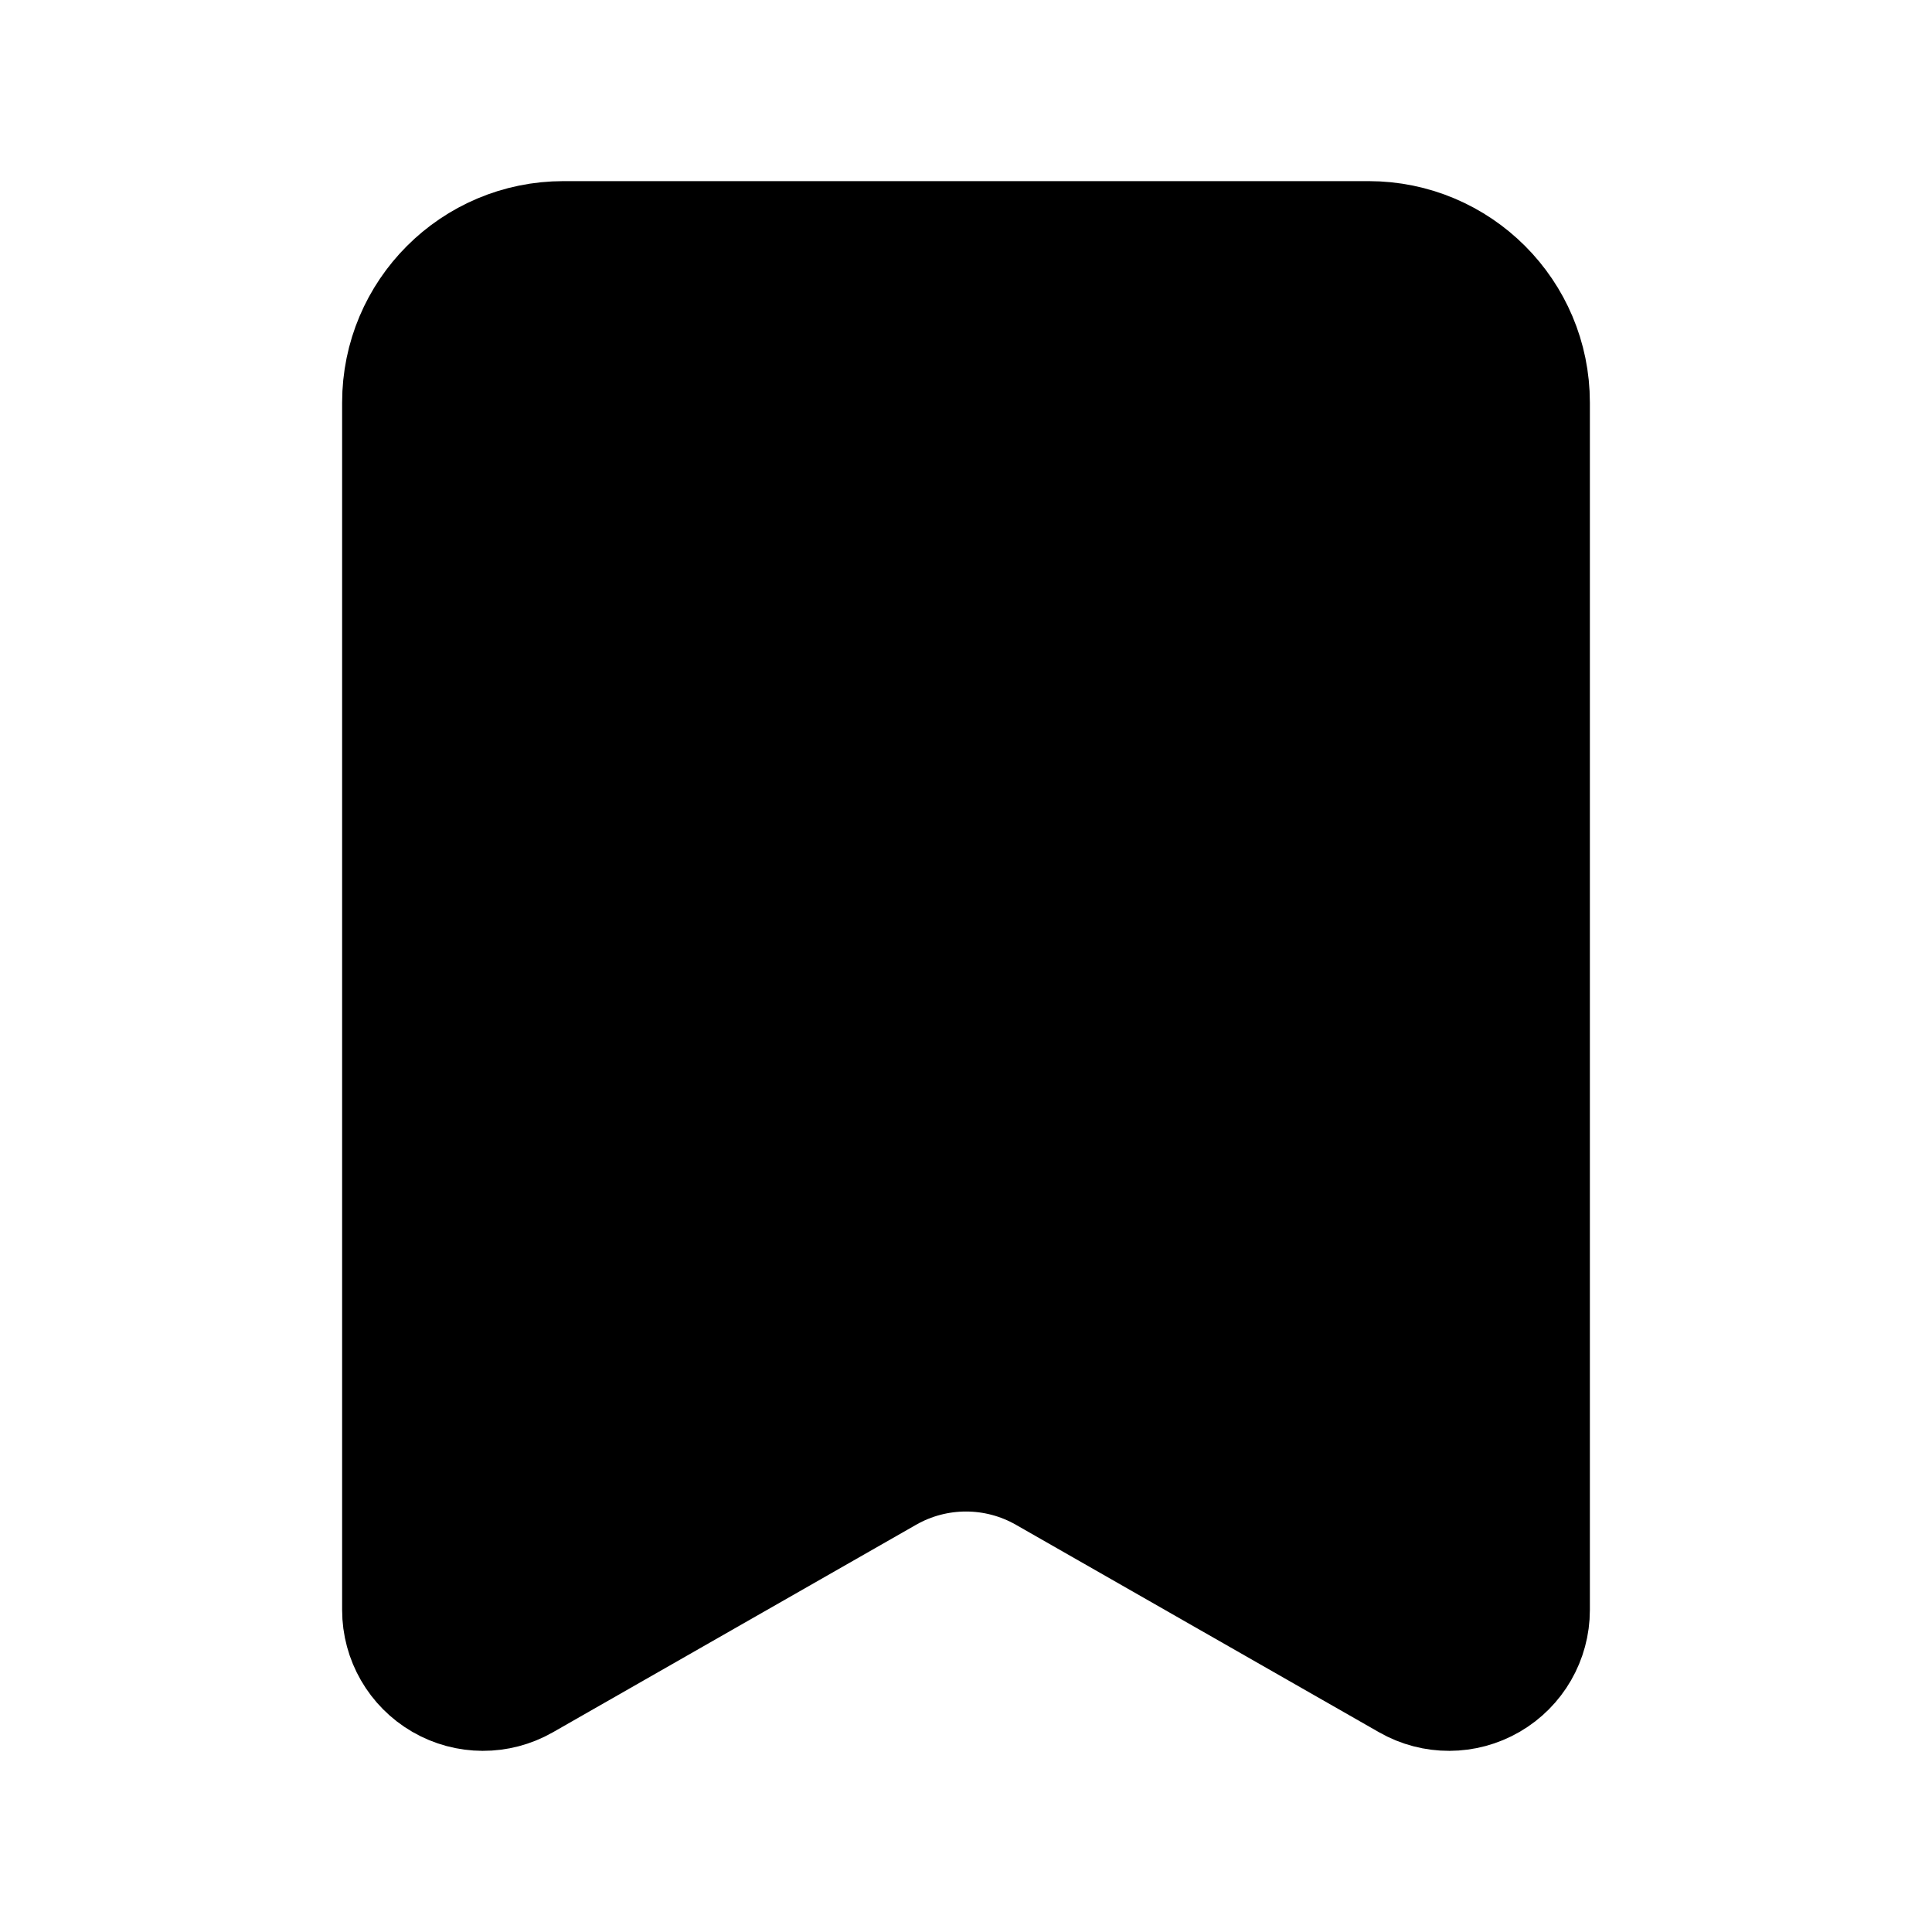
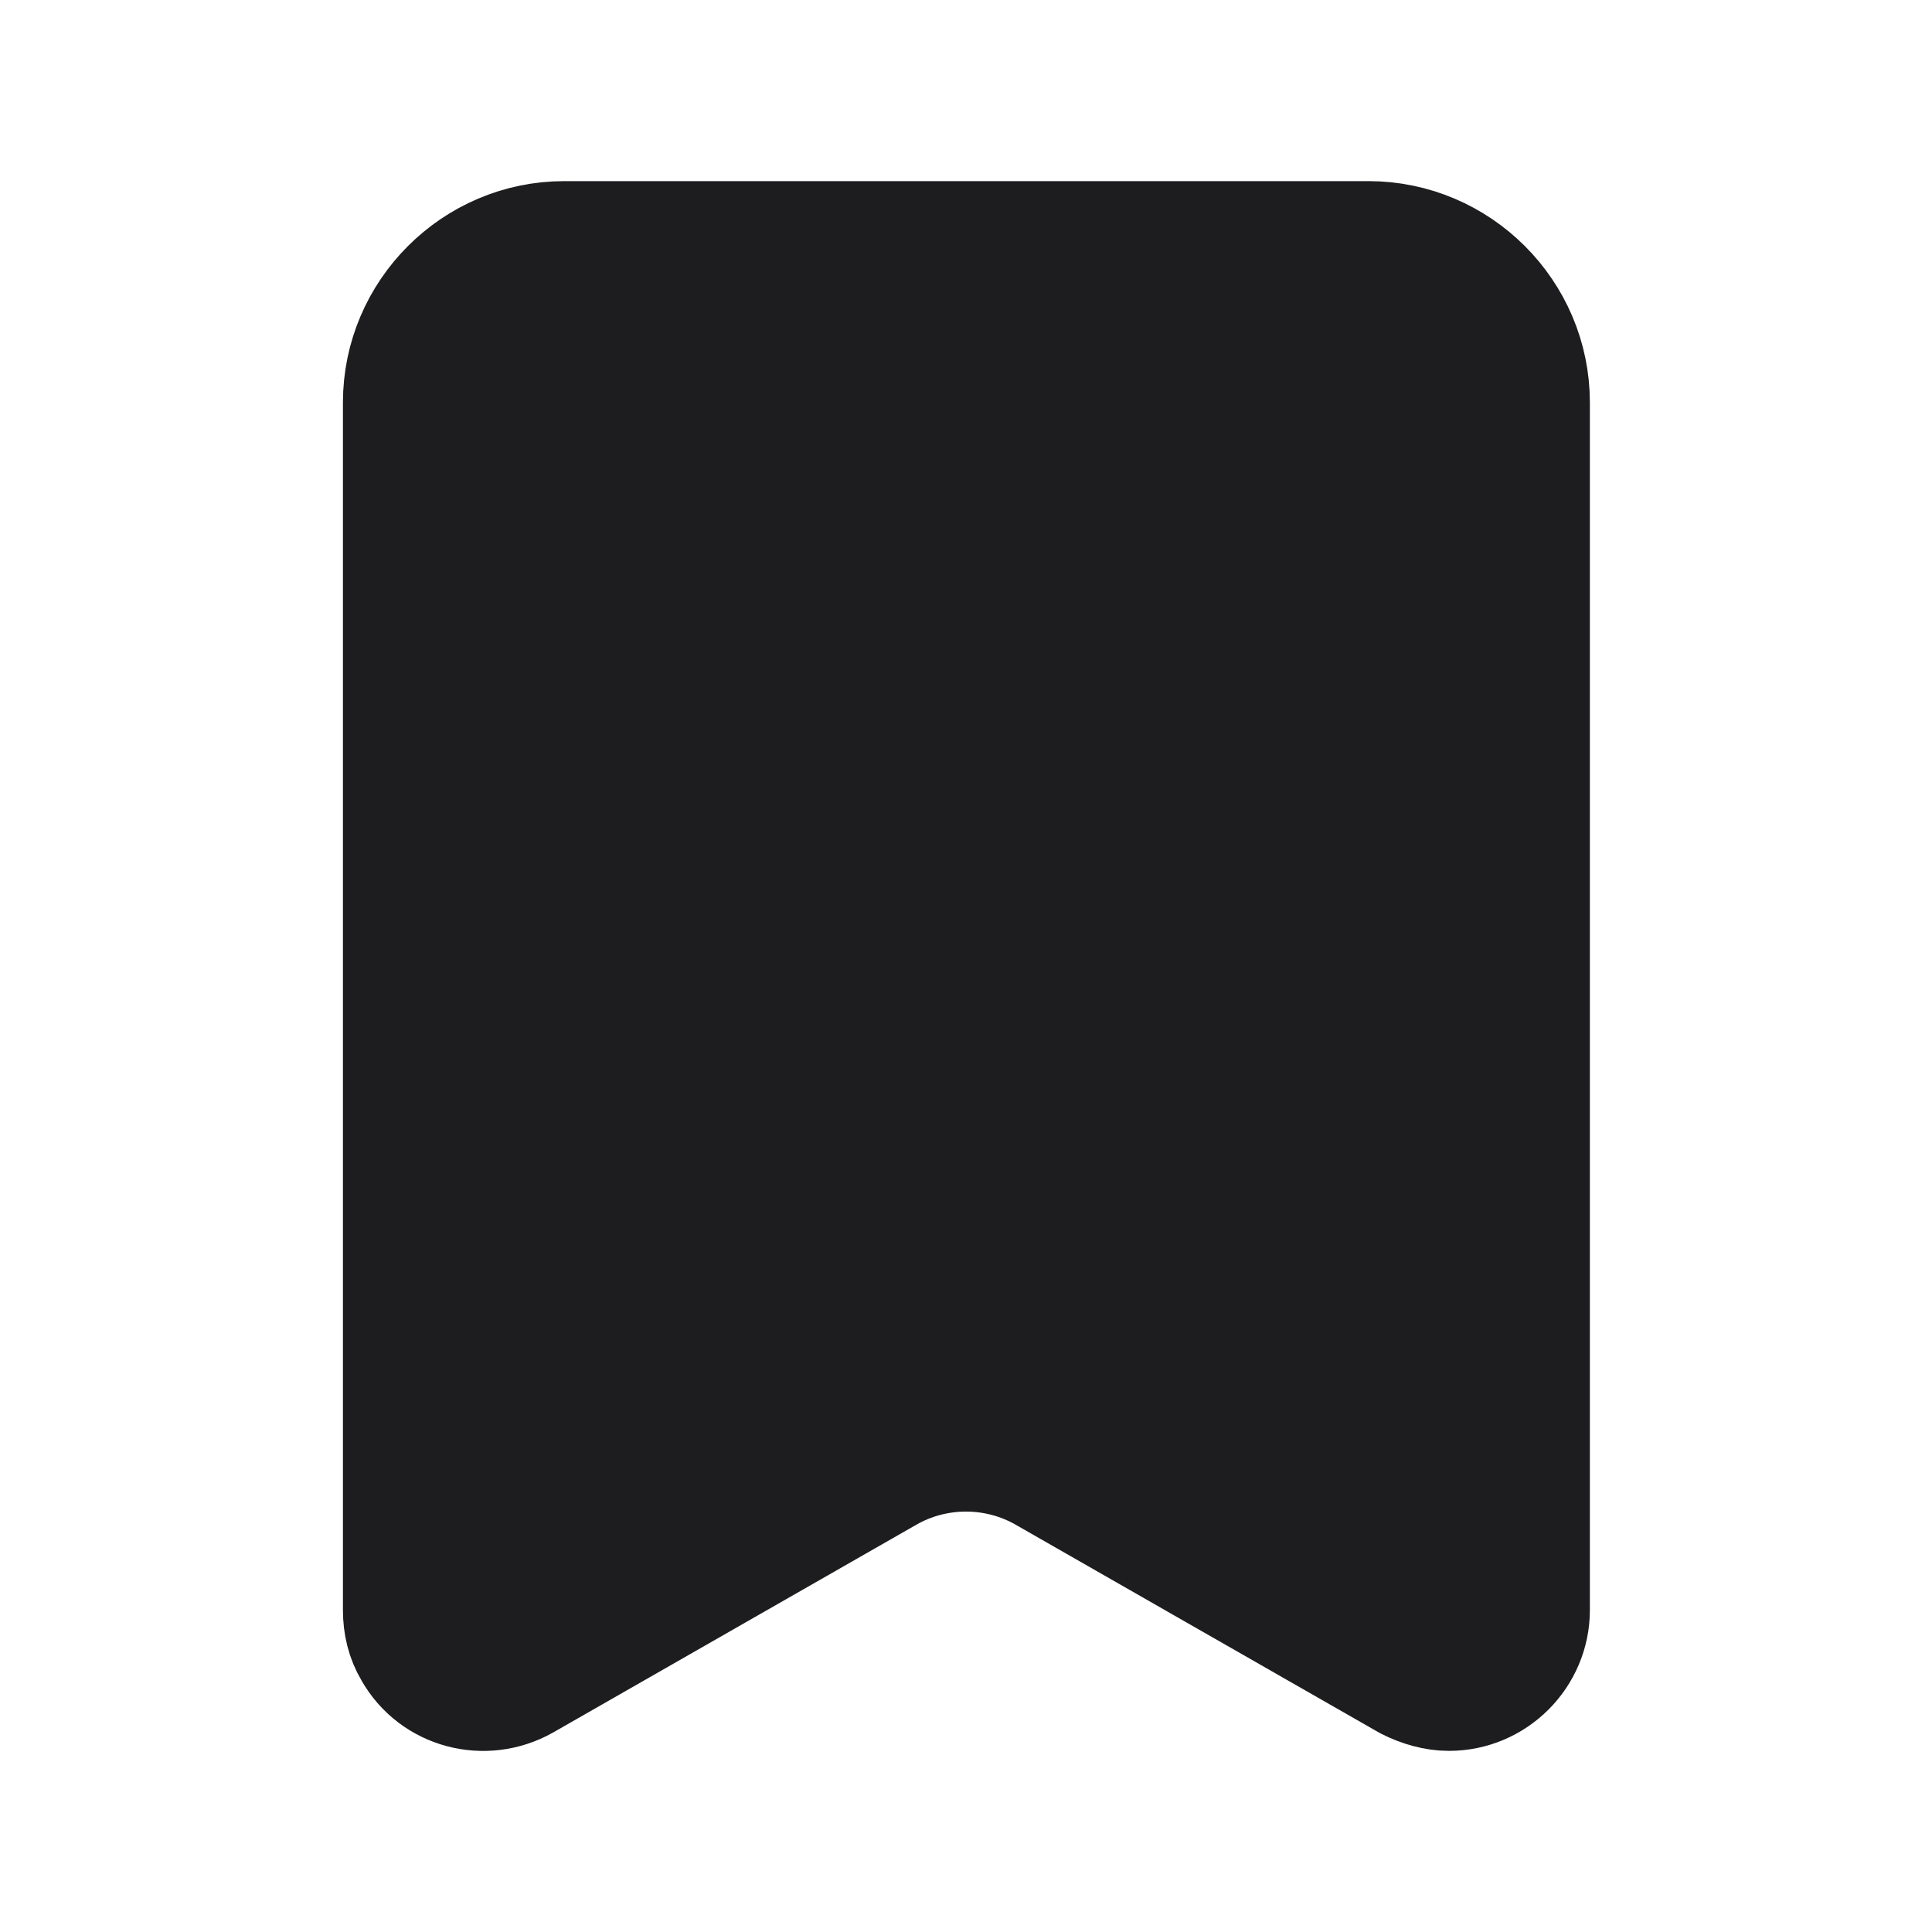
- <svg xmlns="http://www.w3.org/2000/svg" width="24" height="24" viewBox="0 0 24 24" fill="full" stroke="currentColor" stroke-width="1.5" stroke-linecap="round" stroke-linejoin="round" class="lucide lucide-bookmark-icon lucide-bookmark">
-   <path d="M17 3a2 2 0 0 1 2 2v15a1 1 0 0 1-1.496.868l-4.512-2.578a2 2 0 0 0-1.984 0l-4.512 2.578A1 1 0 0 1 5 20V5a2 2 0 0 1 2-2z" />
+ <svg xmlns="http://www.w3.org/2000/svg" id="Ebene_1" version="1.1" viewBox="0 0 24 24">
+   <defs>
+     <style>
+       .st0 {
+         fill: #1d1d1f;
+         stroke: #1d1d1f;
+         stroke-linecap: round;
+         stroke-linejoin: round;
+         stroke-width: 1.5px;
+       }
+     </style>
+   </defs>
+   <path class="st0" d="M17,3c1.1,0,2,.9,2,2v15c0,.55-.45,1-1,1-.17,0-.34-.05-.5-.13l-4.51-2.58c-.61-.35-1.37-.35-1.98,0l-4.51,2.58c-.48.27-1.09.11-1.36-.37-.09-.15-.13-.32-.13-.5V5c0-1.1.9-2,2-2h10Z" />
</svg>
